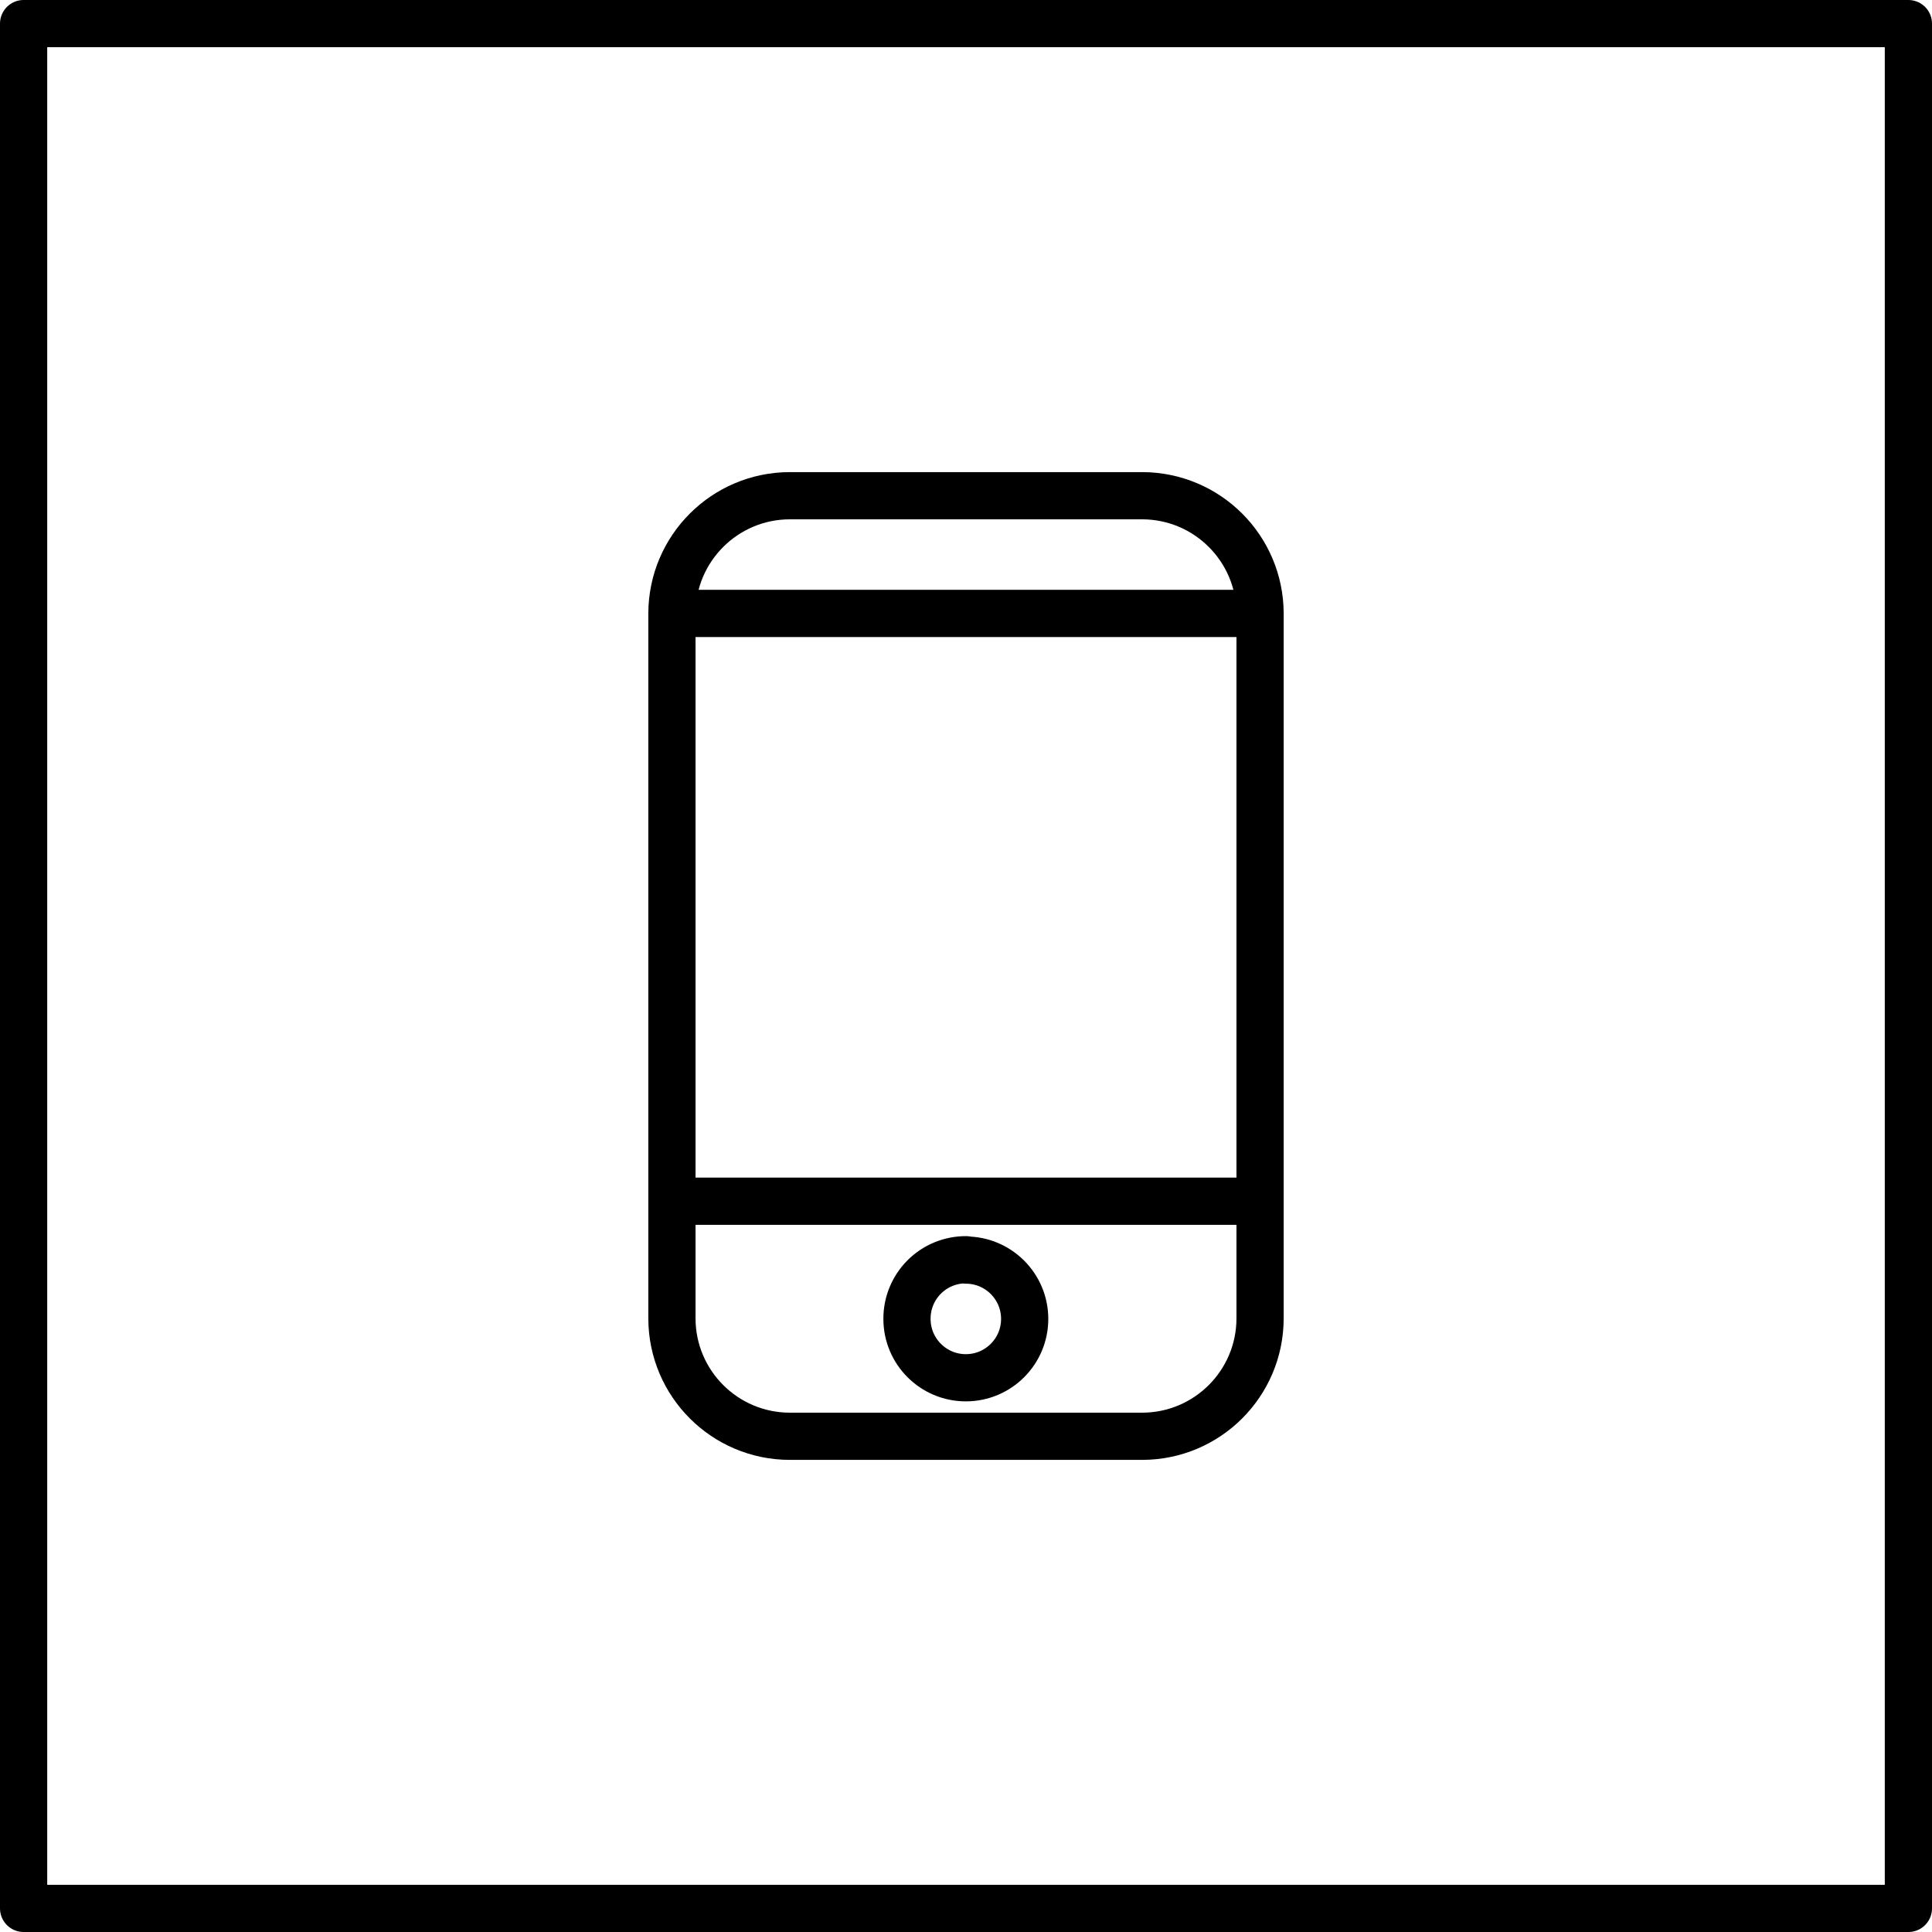
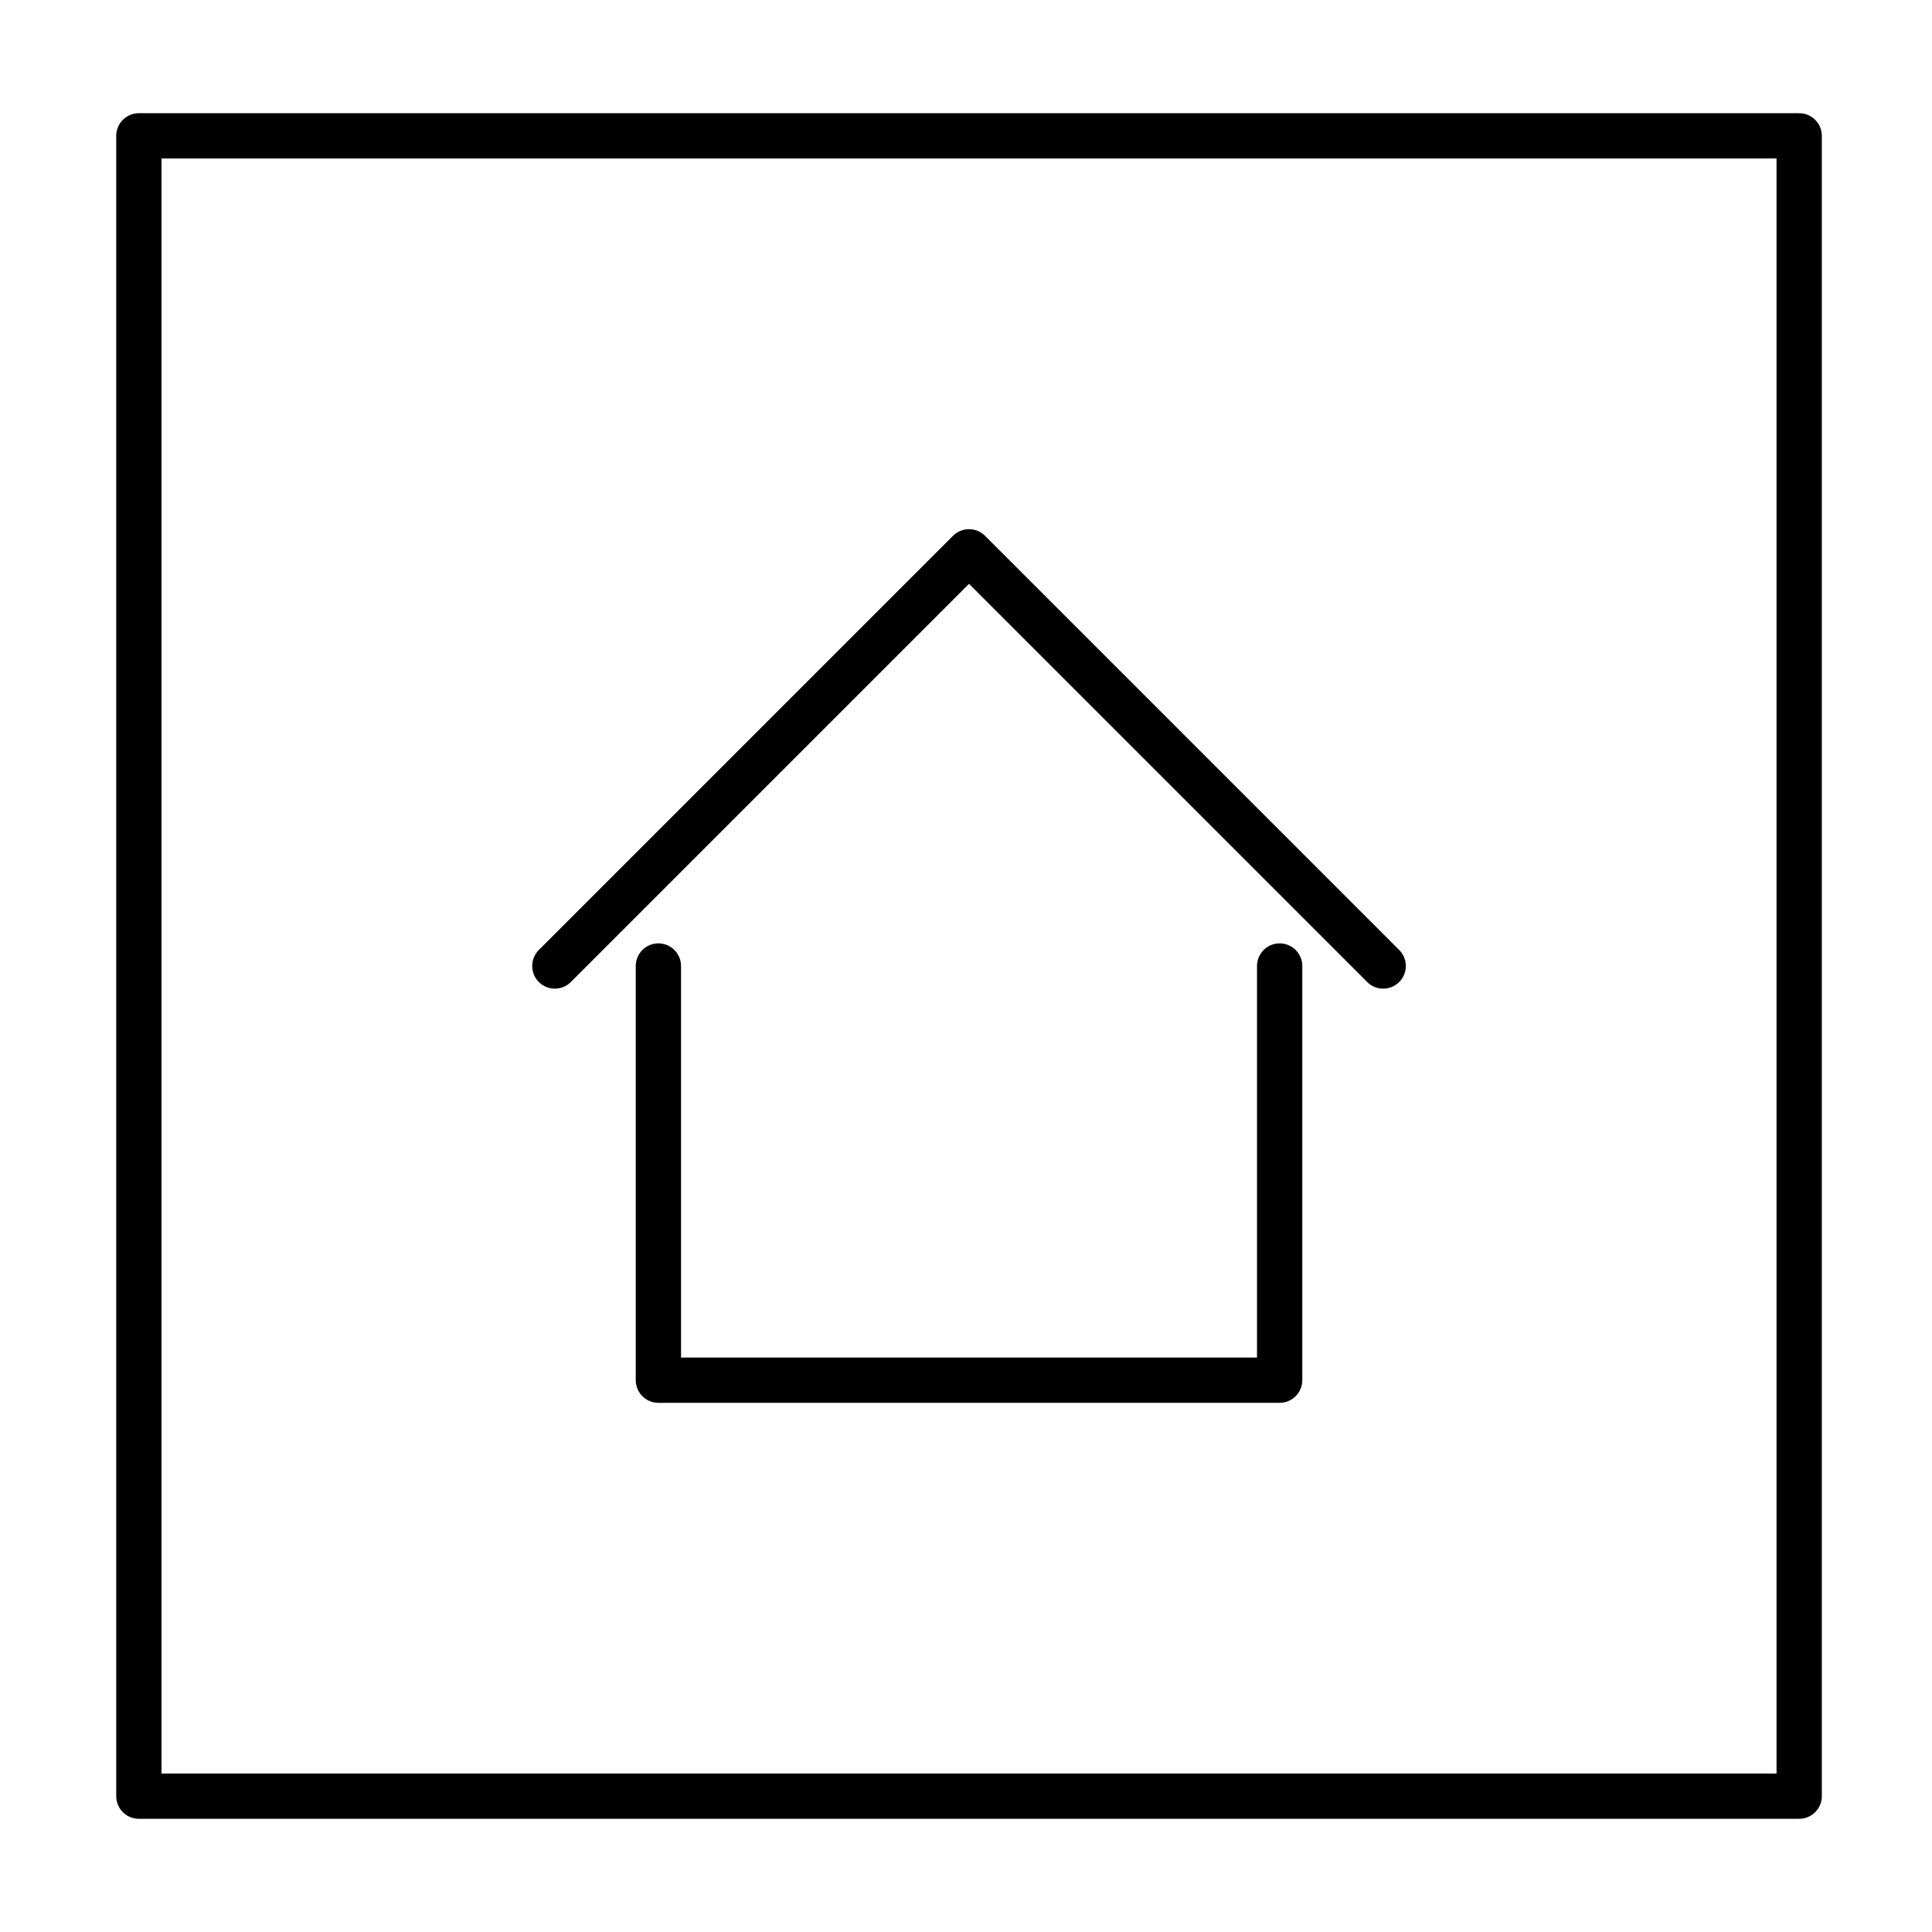
- <svg xmlns="http://www.w3.org/2000/svg" viewBox="0 0 58.11 58.11">
+ <svg xmlns="http://www.w3.org/2000/svg" id="Layer_1" data-name="Layer 1" viewBox="0 0 128 128">
  <defs>
-     <style>.cls-1{fill:none;stroke:#000;stroke-linecap:round;stroke-linejoin:round;stroke-width:1.42px;}</style>
+     <style>.cls-1{fill:none;stroke:#000;stroke-linecap:round;stroke-linejoin:round;stroke-width:3px;}</style>
  </defs>
-   <g id="Layer_2" data-name="Layer 2">
-     <g id="Layer_1-2" data-name="Layer 1">
-       <path class="cls-1" d="M57.4.71H.71V57.4H57.4ZM20.22,36.13H37.89m-8.84,1.77a1.77,1.77,0,1,1-1.77,1.77A1.77,1.77,0,0,1,29.06,37.89ZM20.22,18.45H37.89M23.75,14.91H34.36a3.55,3.55,0,0,1,3.54,3.54V39.66a3.55,3.55,0,0,1-3.54,3.54H23.75a3.55,3.55,0,0,1-3.54-3.54V18.45A3.55,3.55,0,0,1,23.75,14.91Z" />
-     </g>
-   </g>
+   <path class="cls-1" d="M119.2,9H9.2V119h110ZM84.78,64V91.44H43.62V64m-6.86,0L64.2,36.56,91.64,64" />
</svg>
